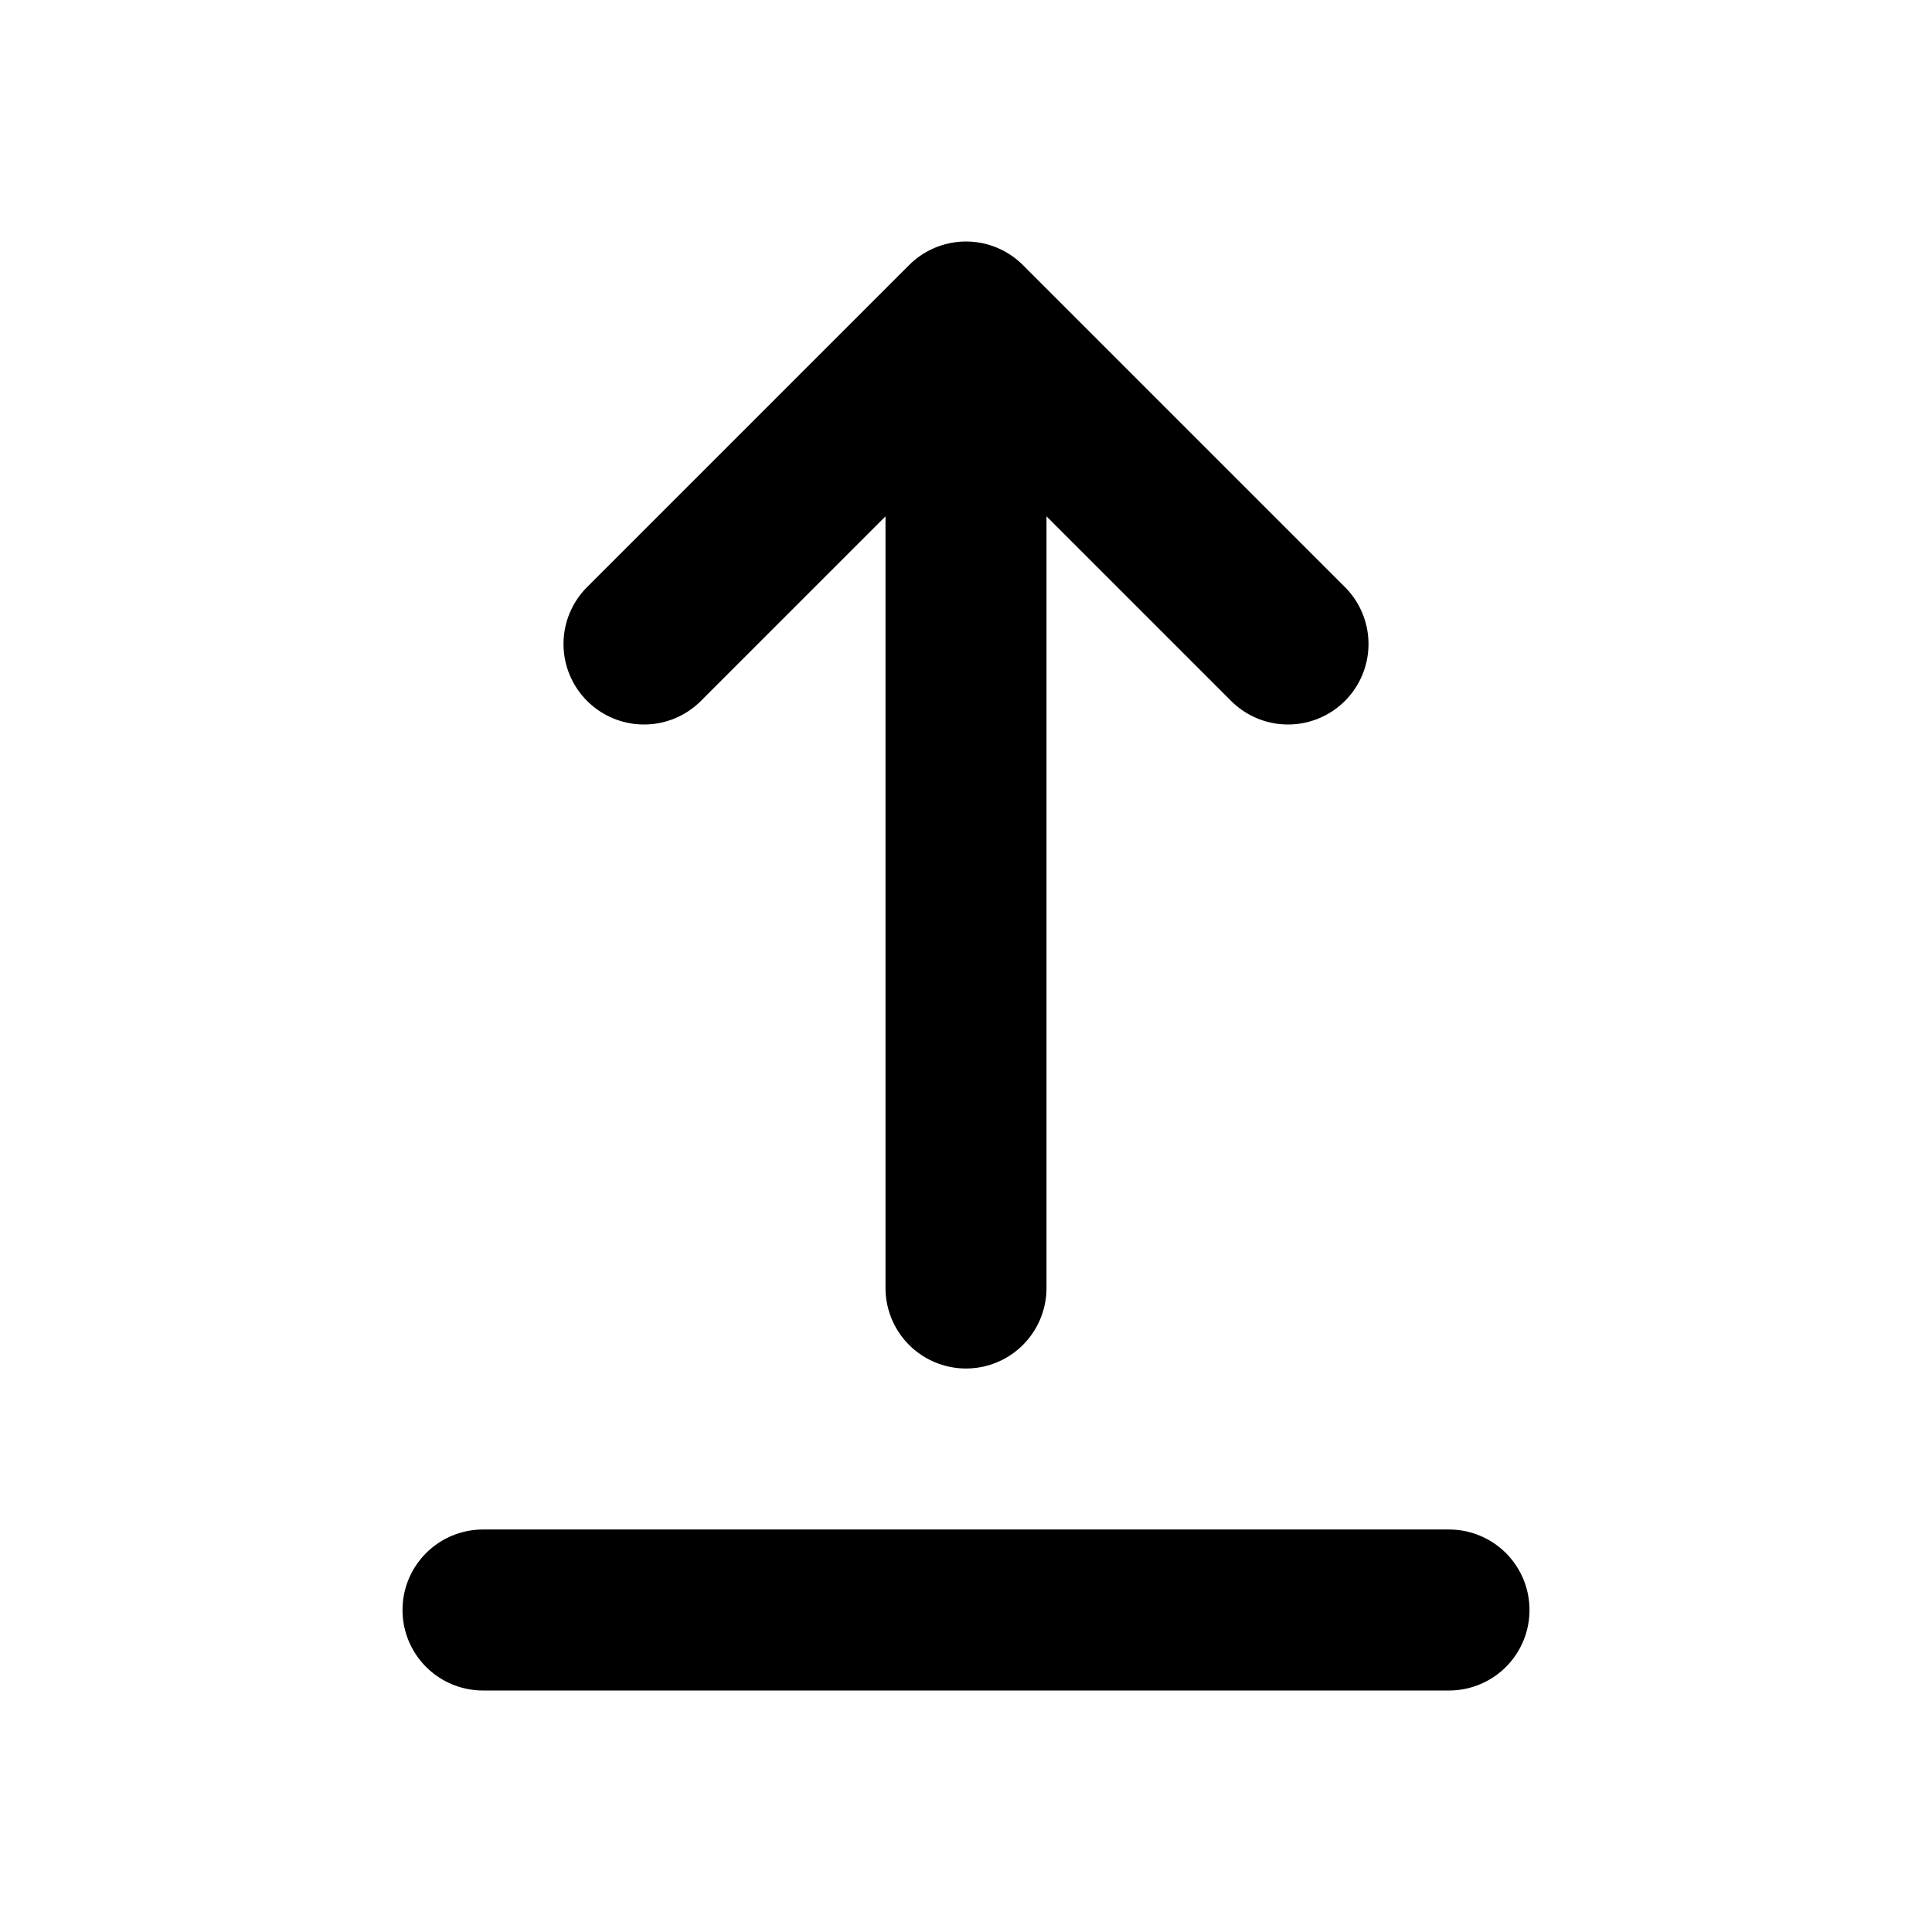
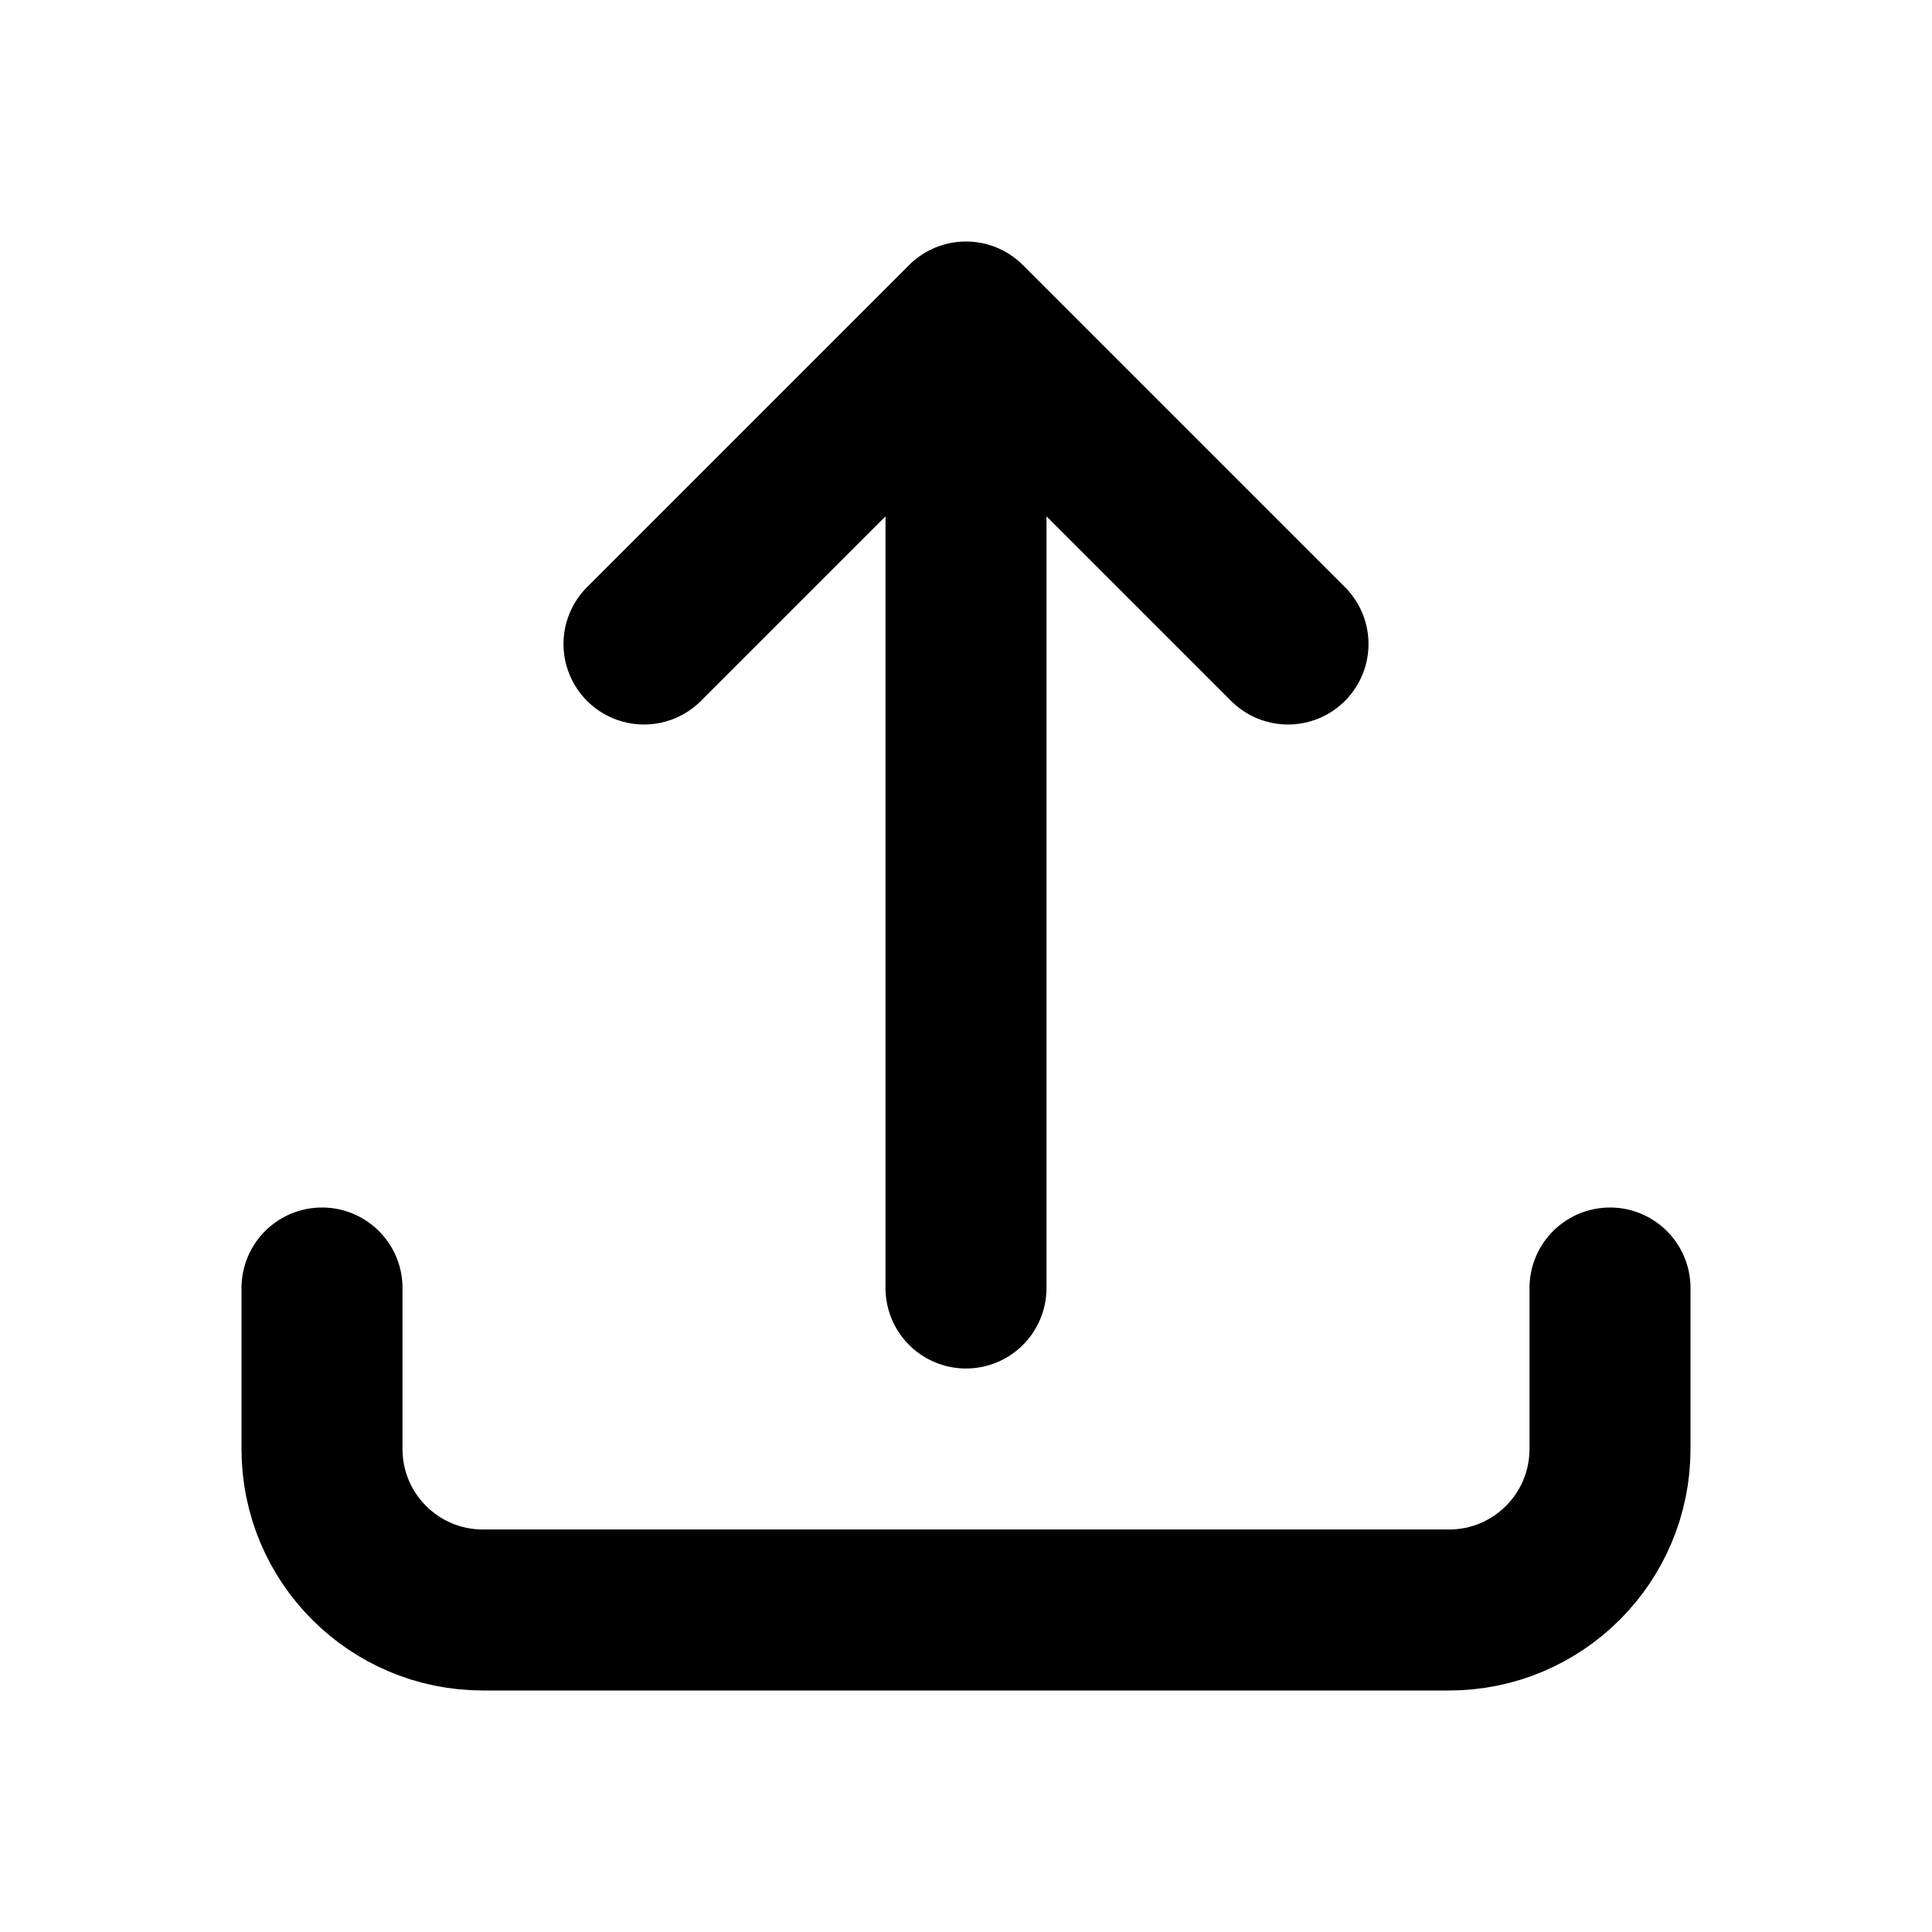
<svg xmlns="http://www.w3.org/2000/svg" width="24" height="24" viewBox="0 0 24 24" fill="none">
-   <path d="M16 8L12 4L8 8M12 4V16M6 20H18" stroke="currentColor" stroke-width="2" stroke-linecap="round" stroke-linejoin="round" />
+   <path d="M16 8L12 4L8 8M12 4V16M4 16V18C4 19.105 4.895 20 6 20H18C19.105 20 20 19.105 20 18V16" stroke="currentColor" stroke-width="2" stroke-linecap="round" stroke-linejoin="round" />
</svg>
